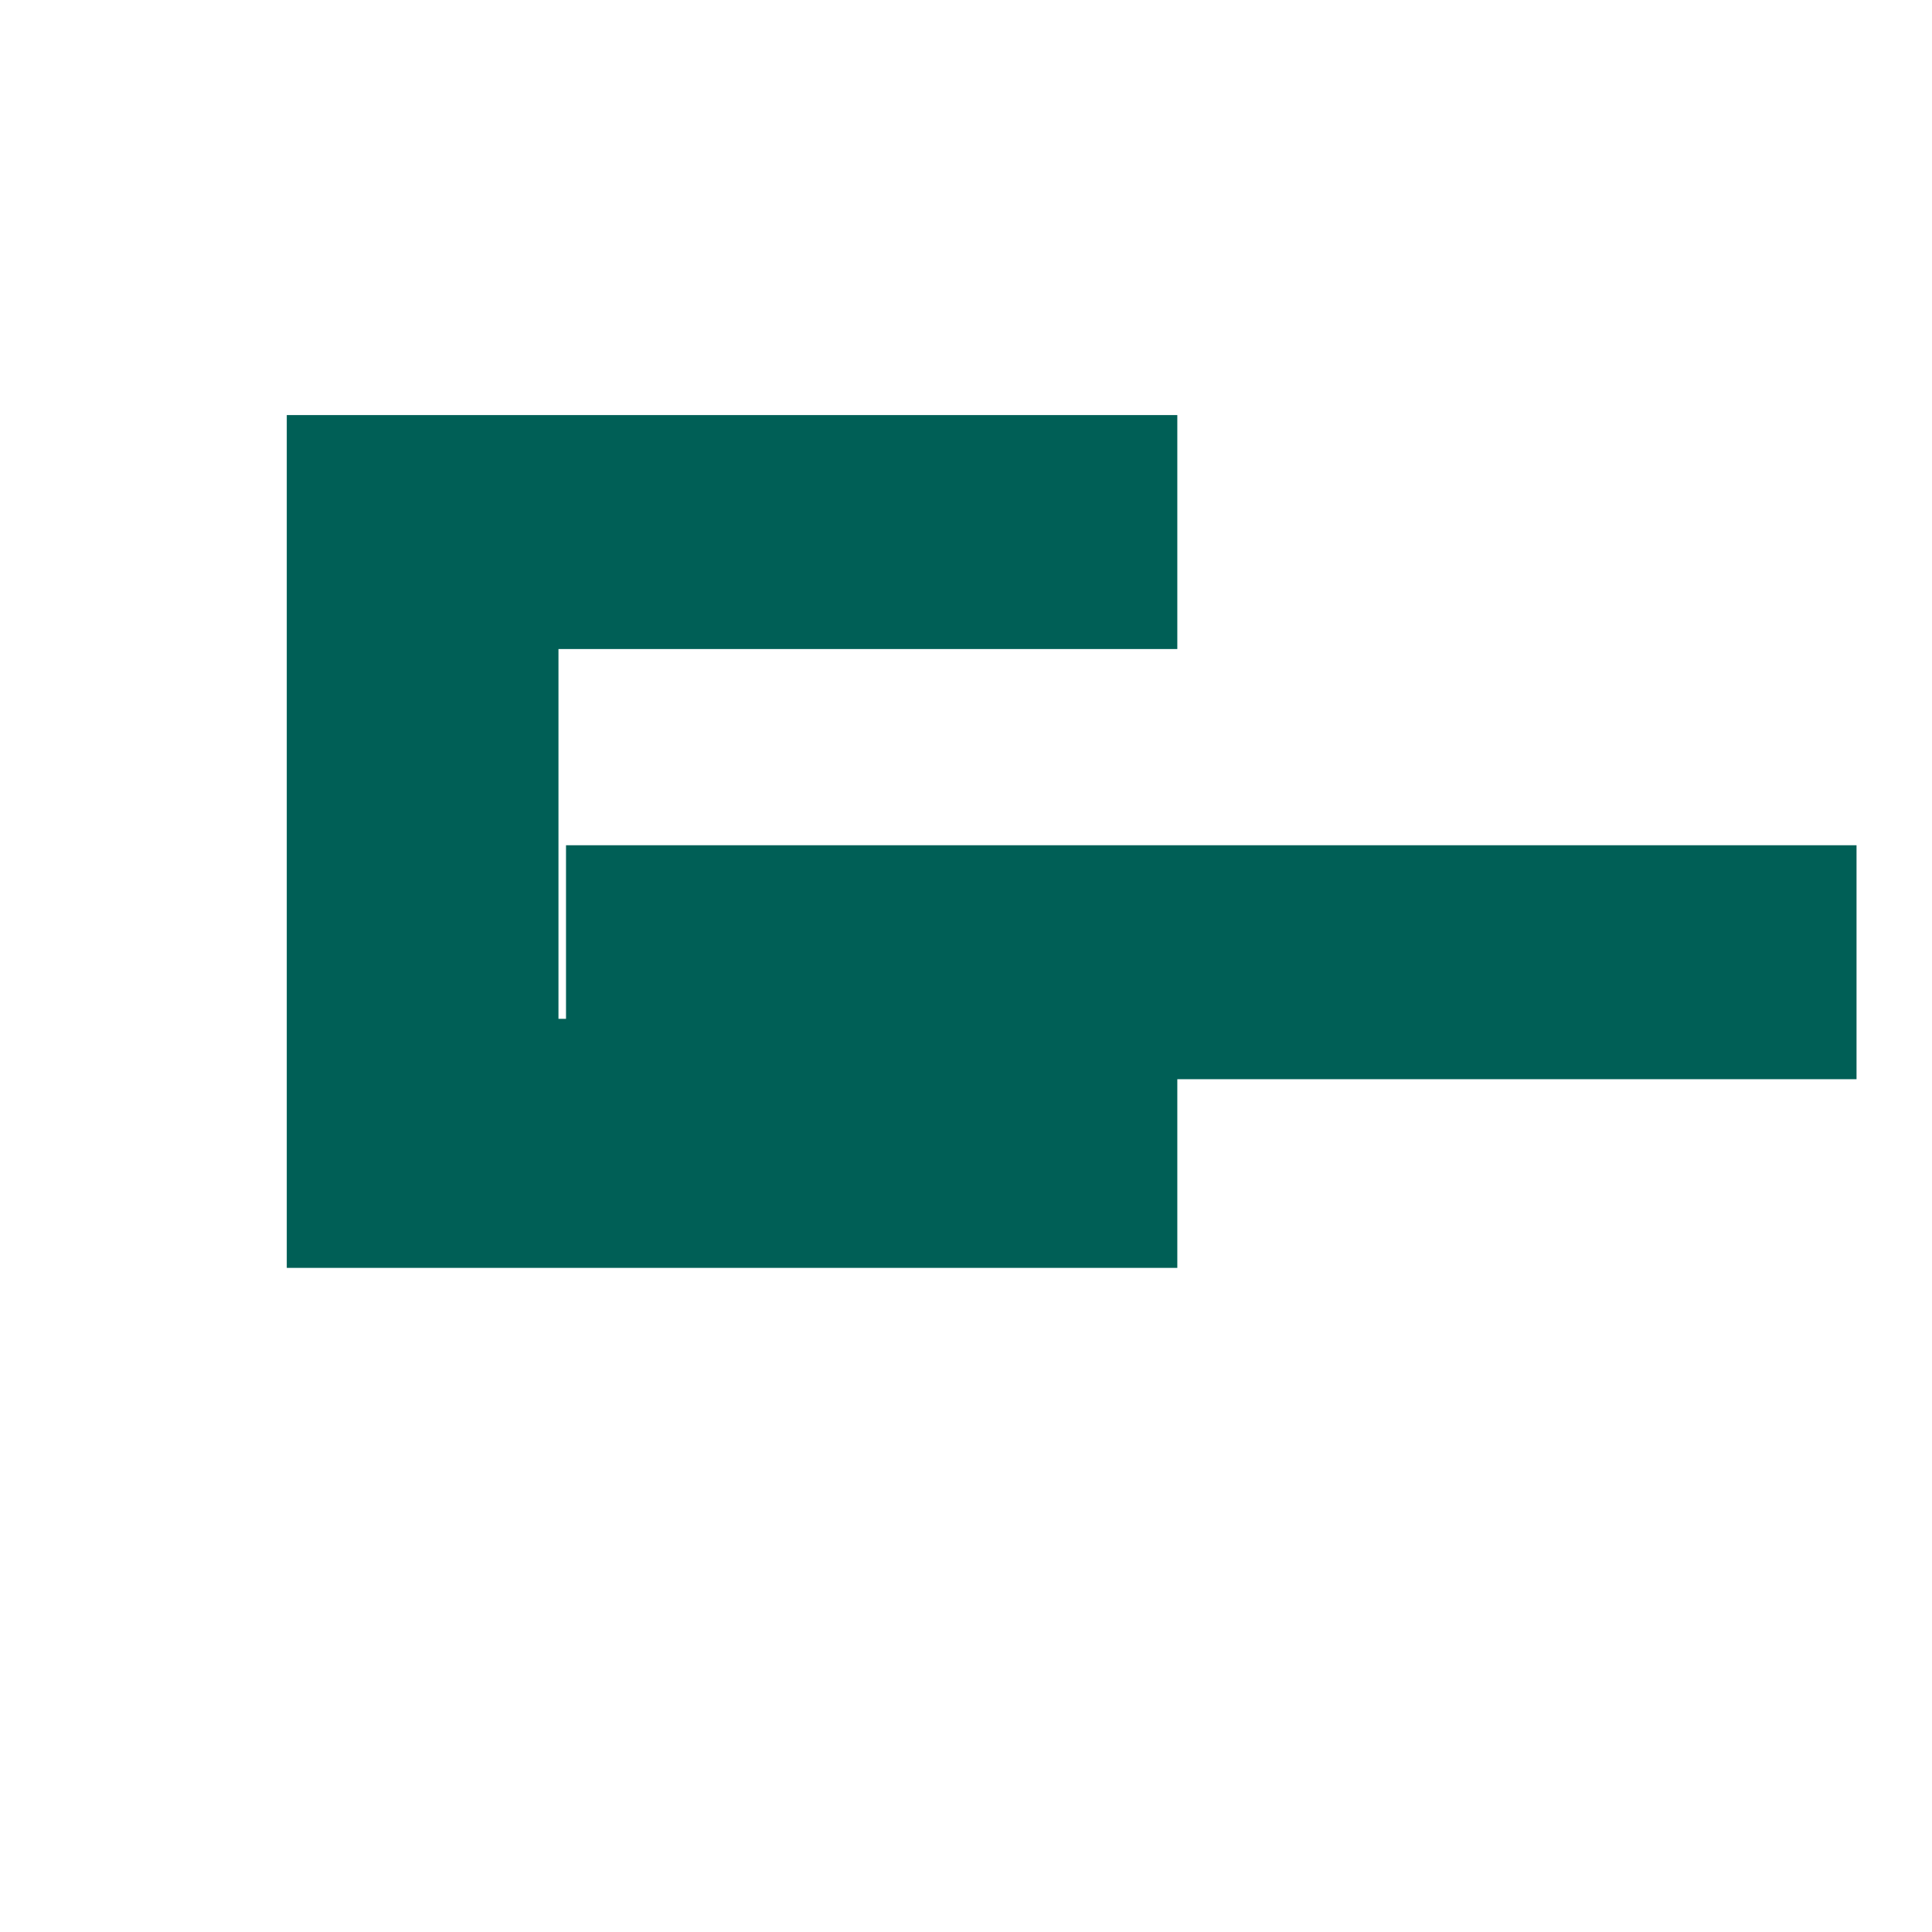
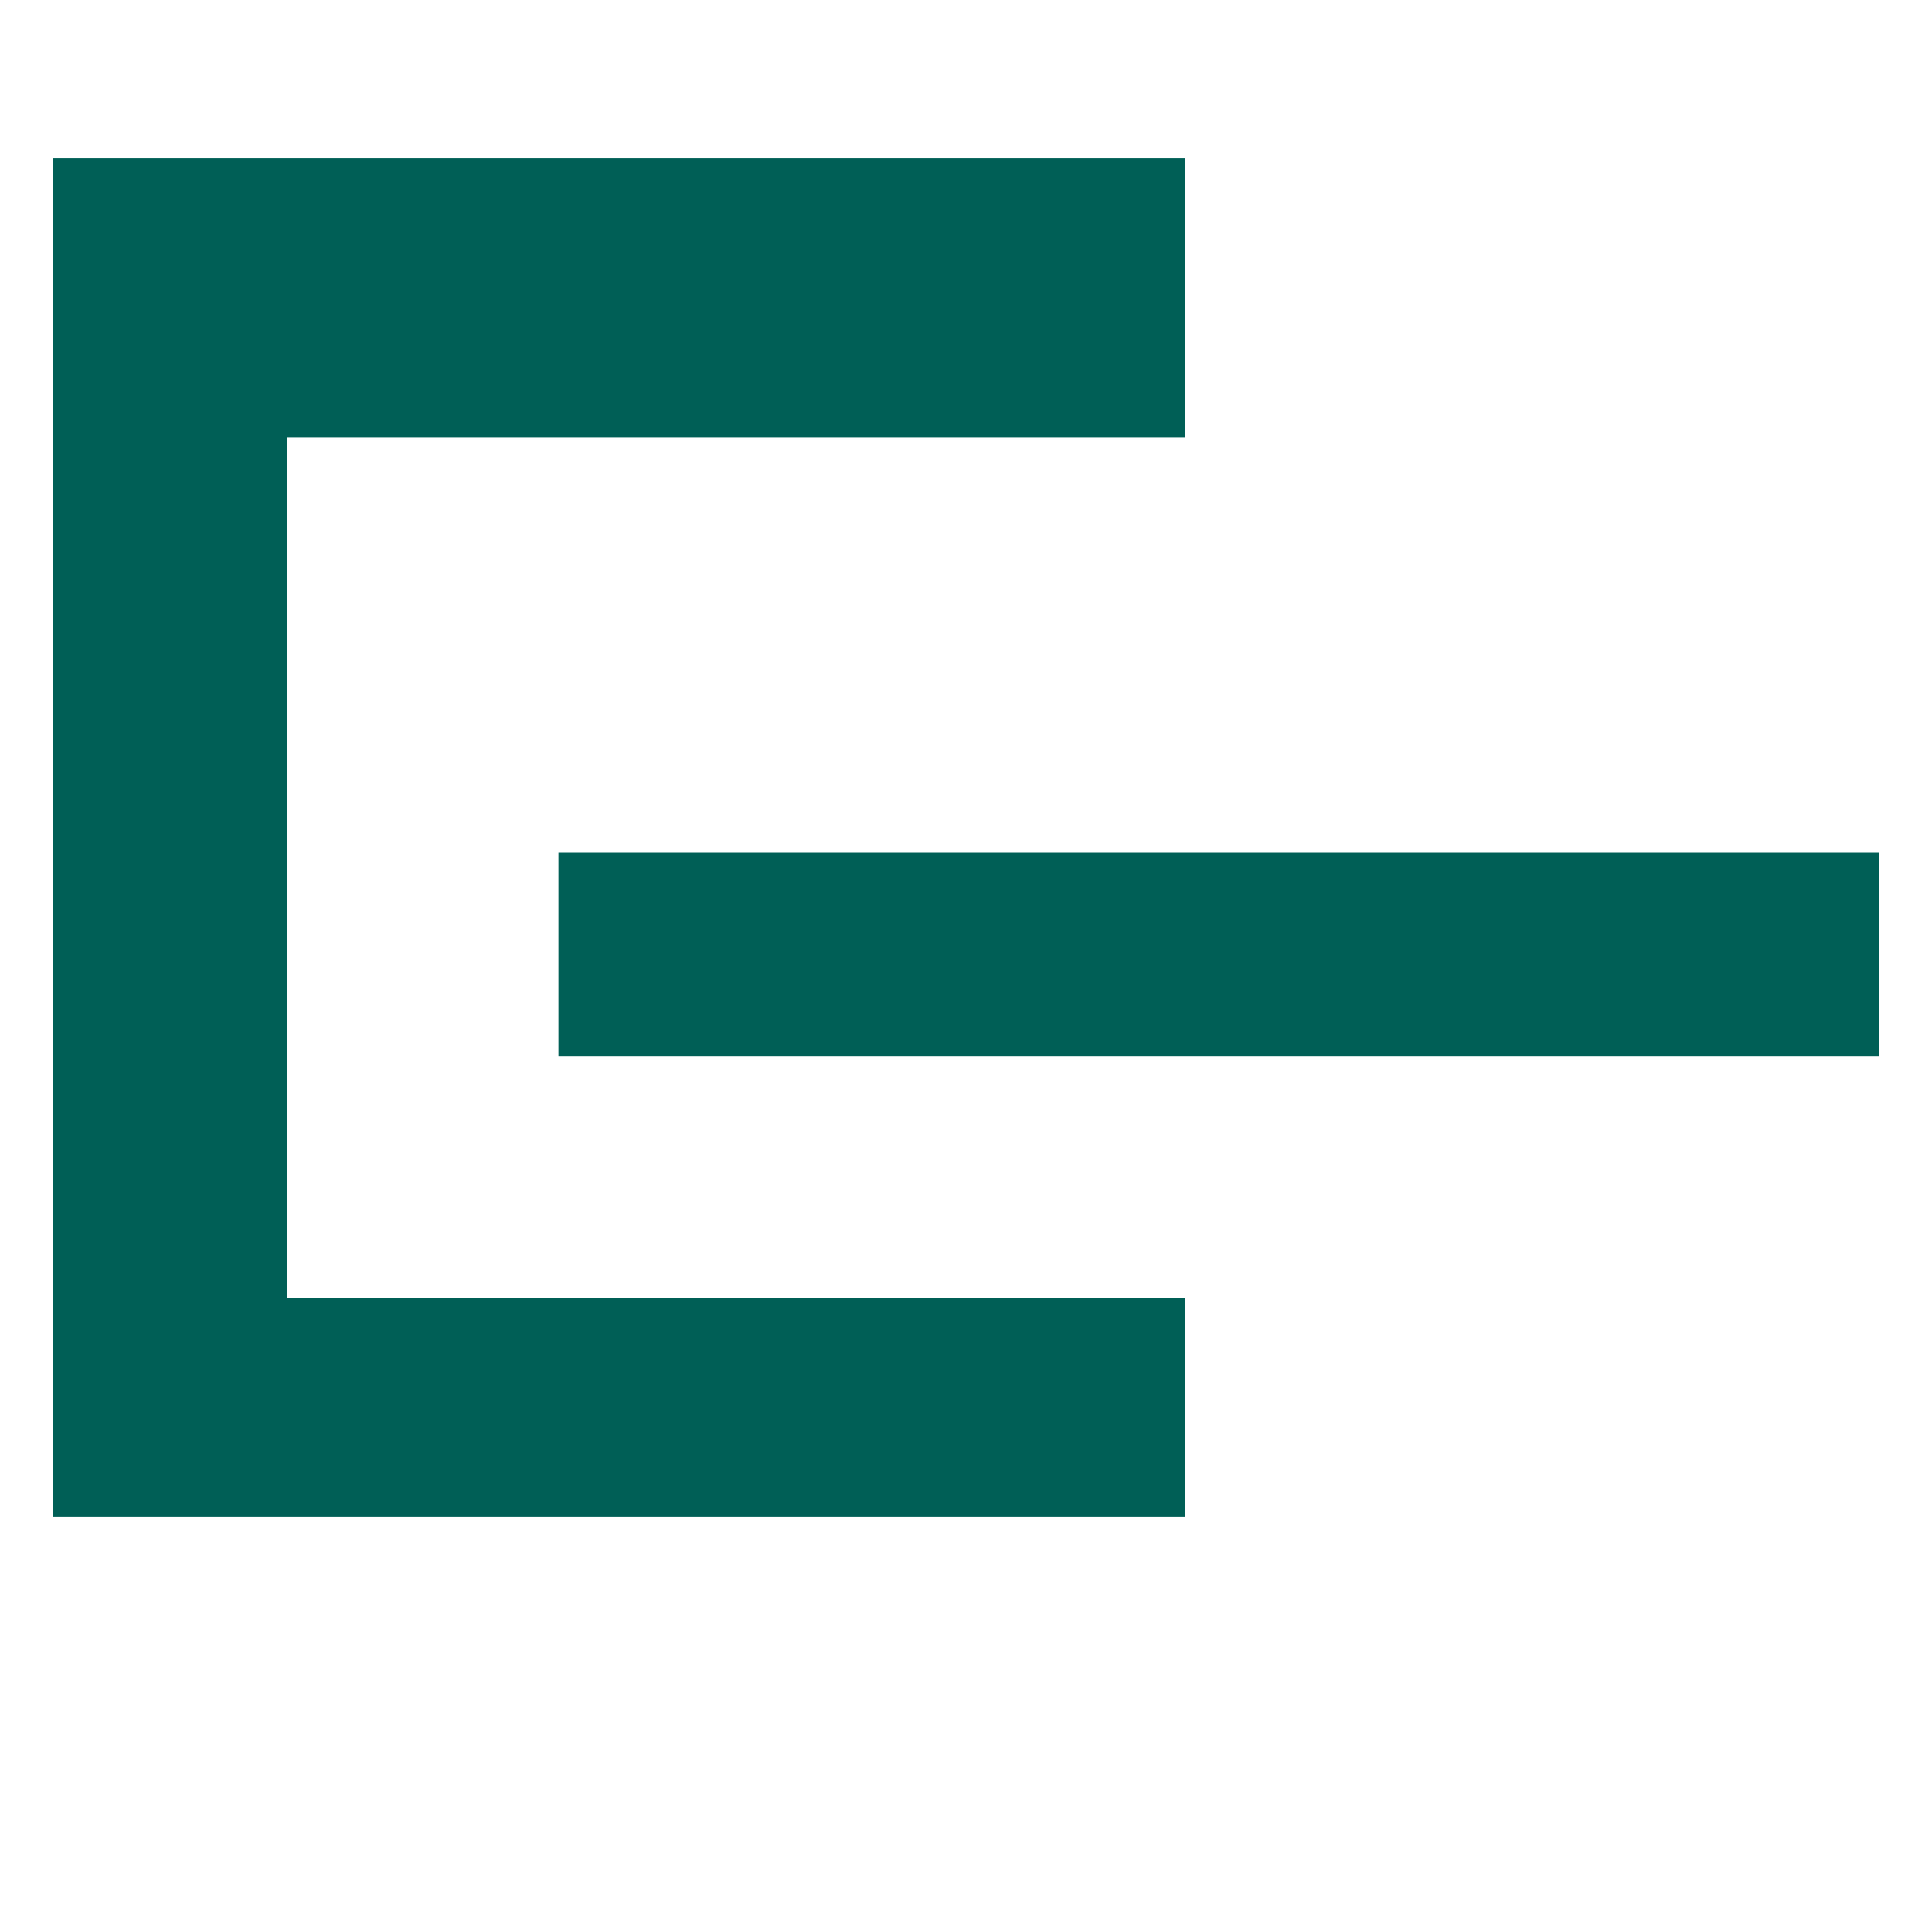
<svg xmlns="http://www.w3.org/2000/svg" viewBox="0 0 256 256" role="img" aria-labelledby="title">
  <g fill="#005f56">
-     <path d="M38 55h118v31H74v49h82v33H38z" />
-     <path d="M75 112h171v31H75z" />
+     <path d="M7 21h150v37H38v114h119v29H7z" />
+     <path d="M74 113h175v27H74z" />
  </g>
</svg>
